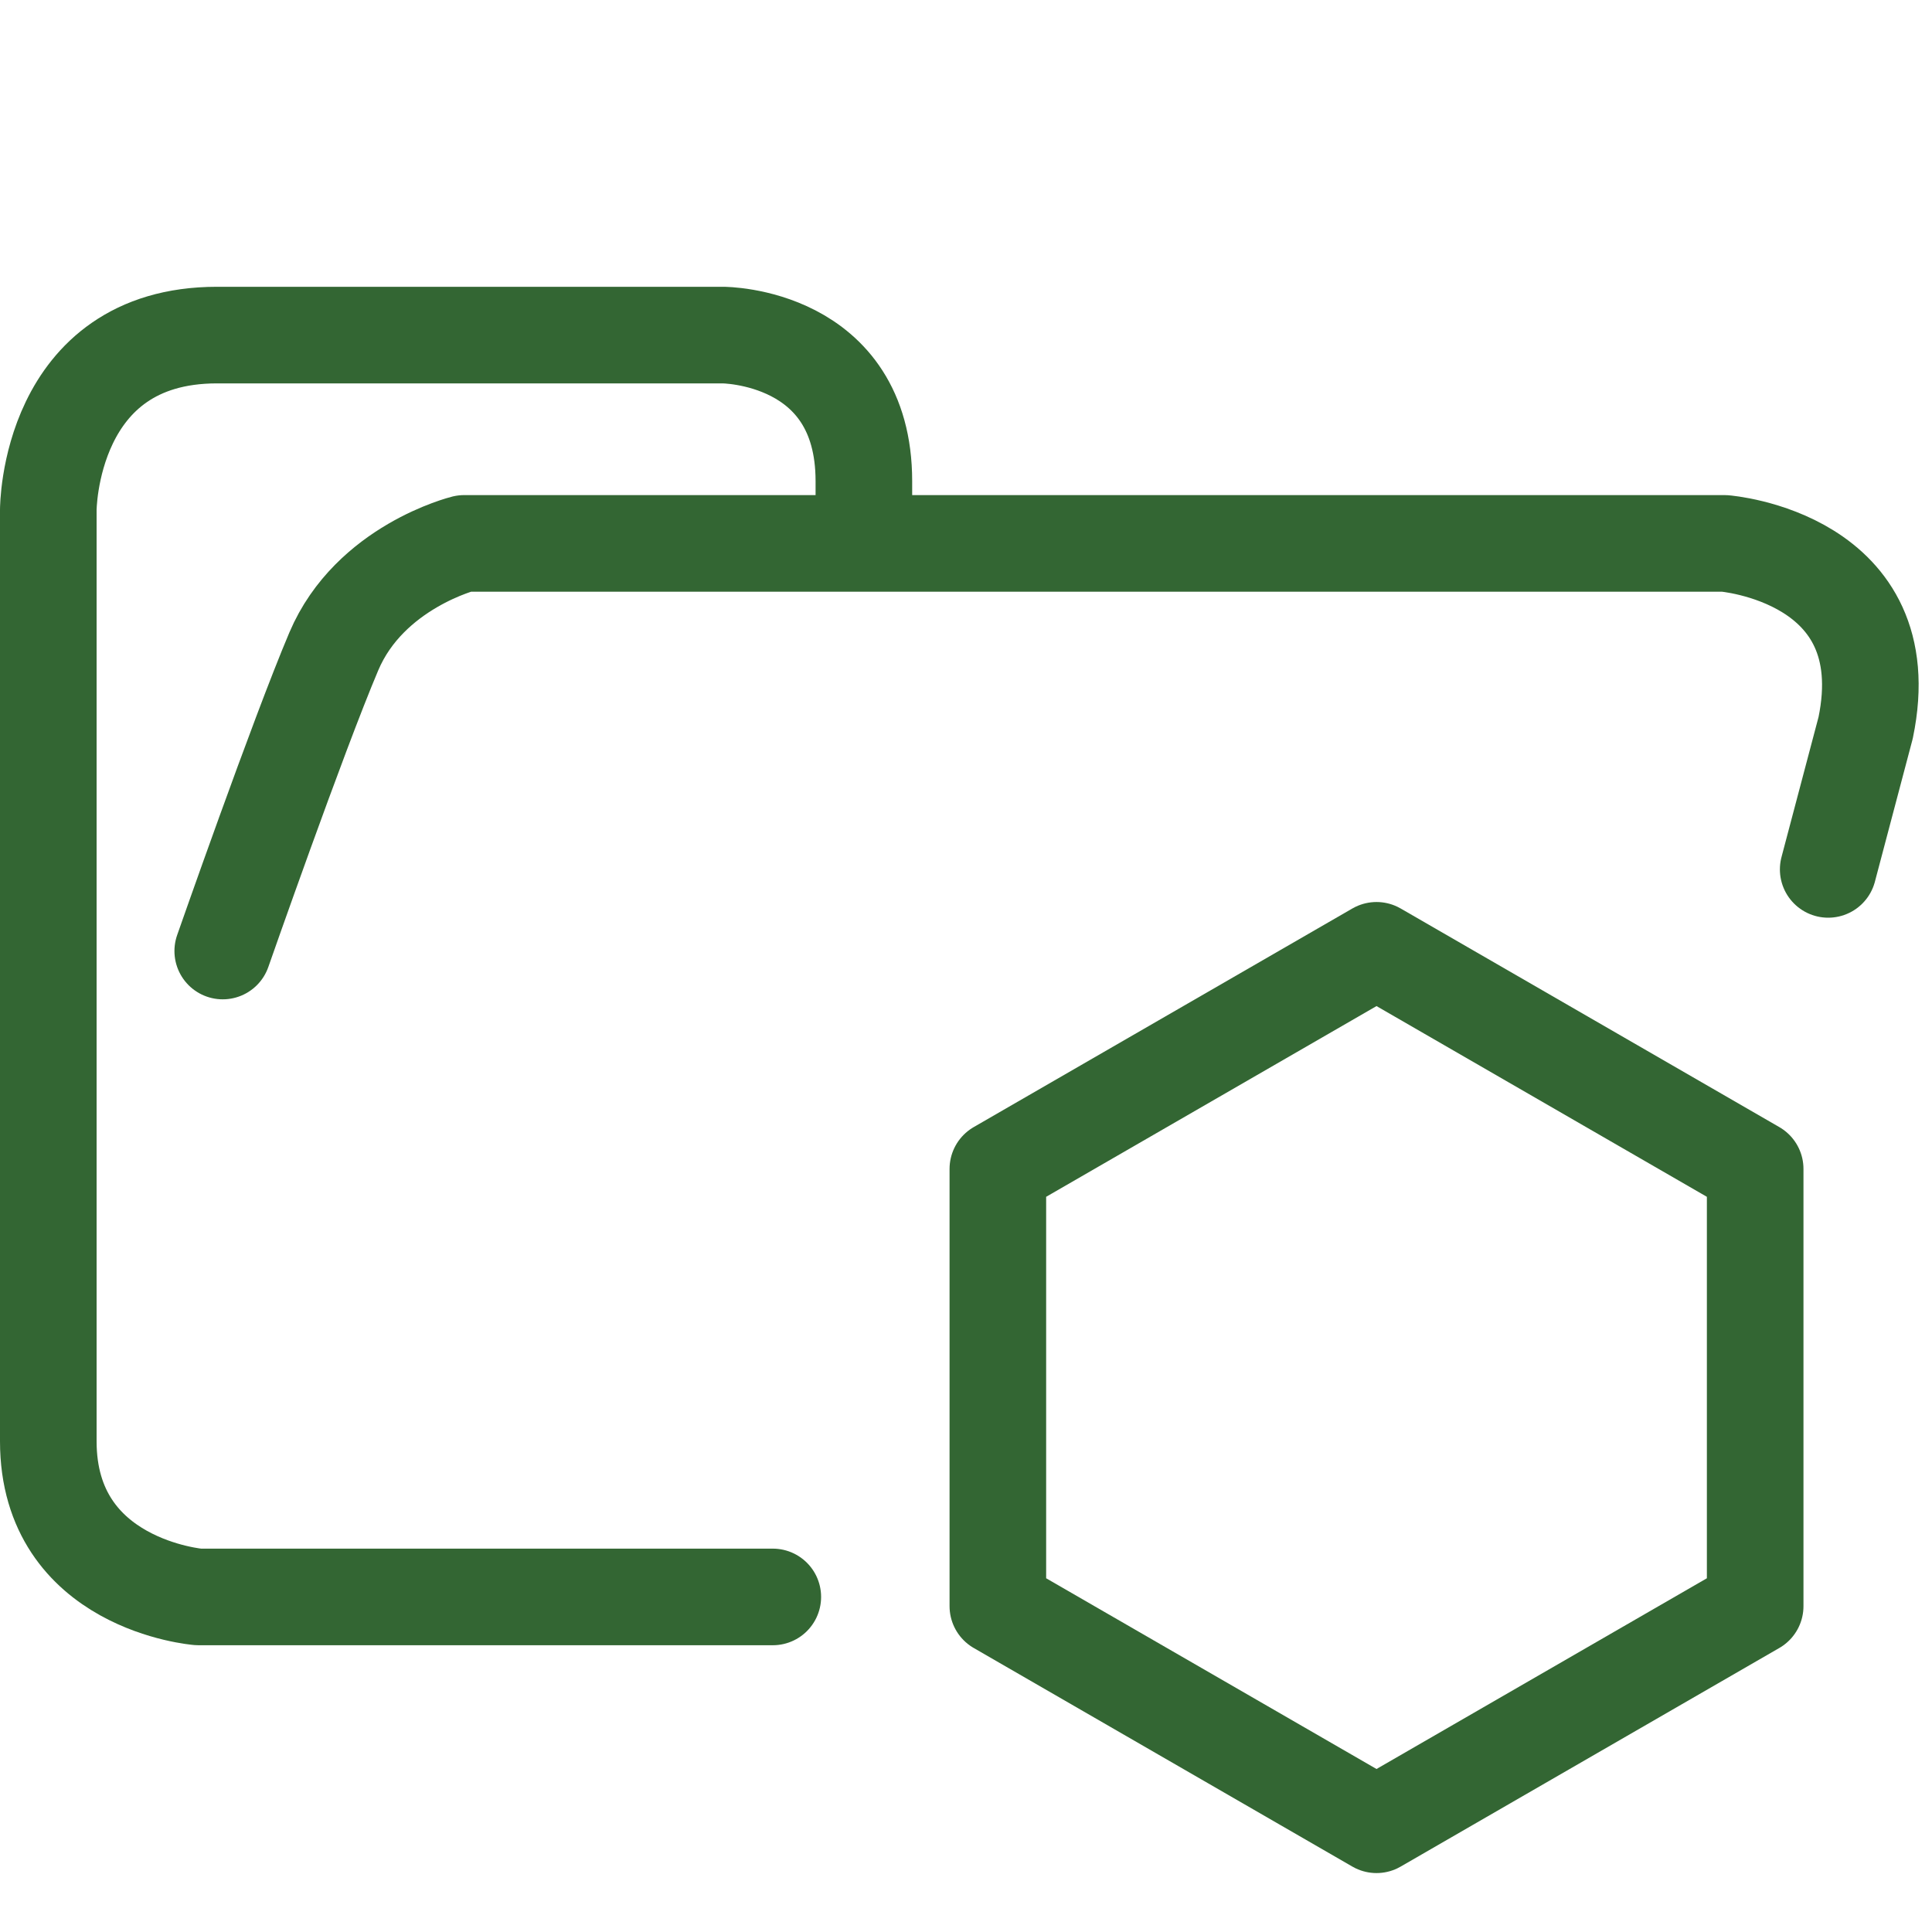
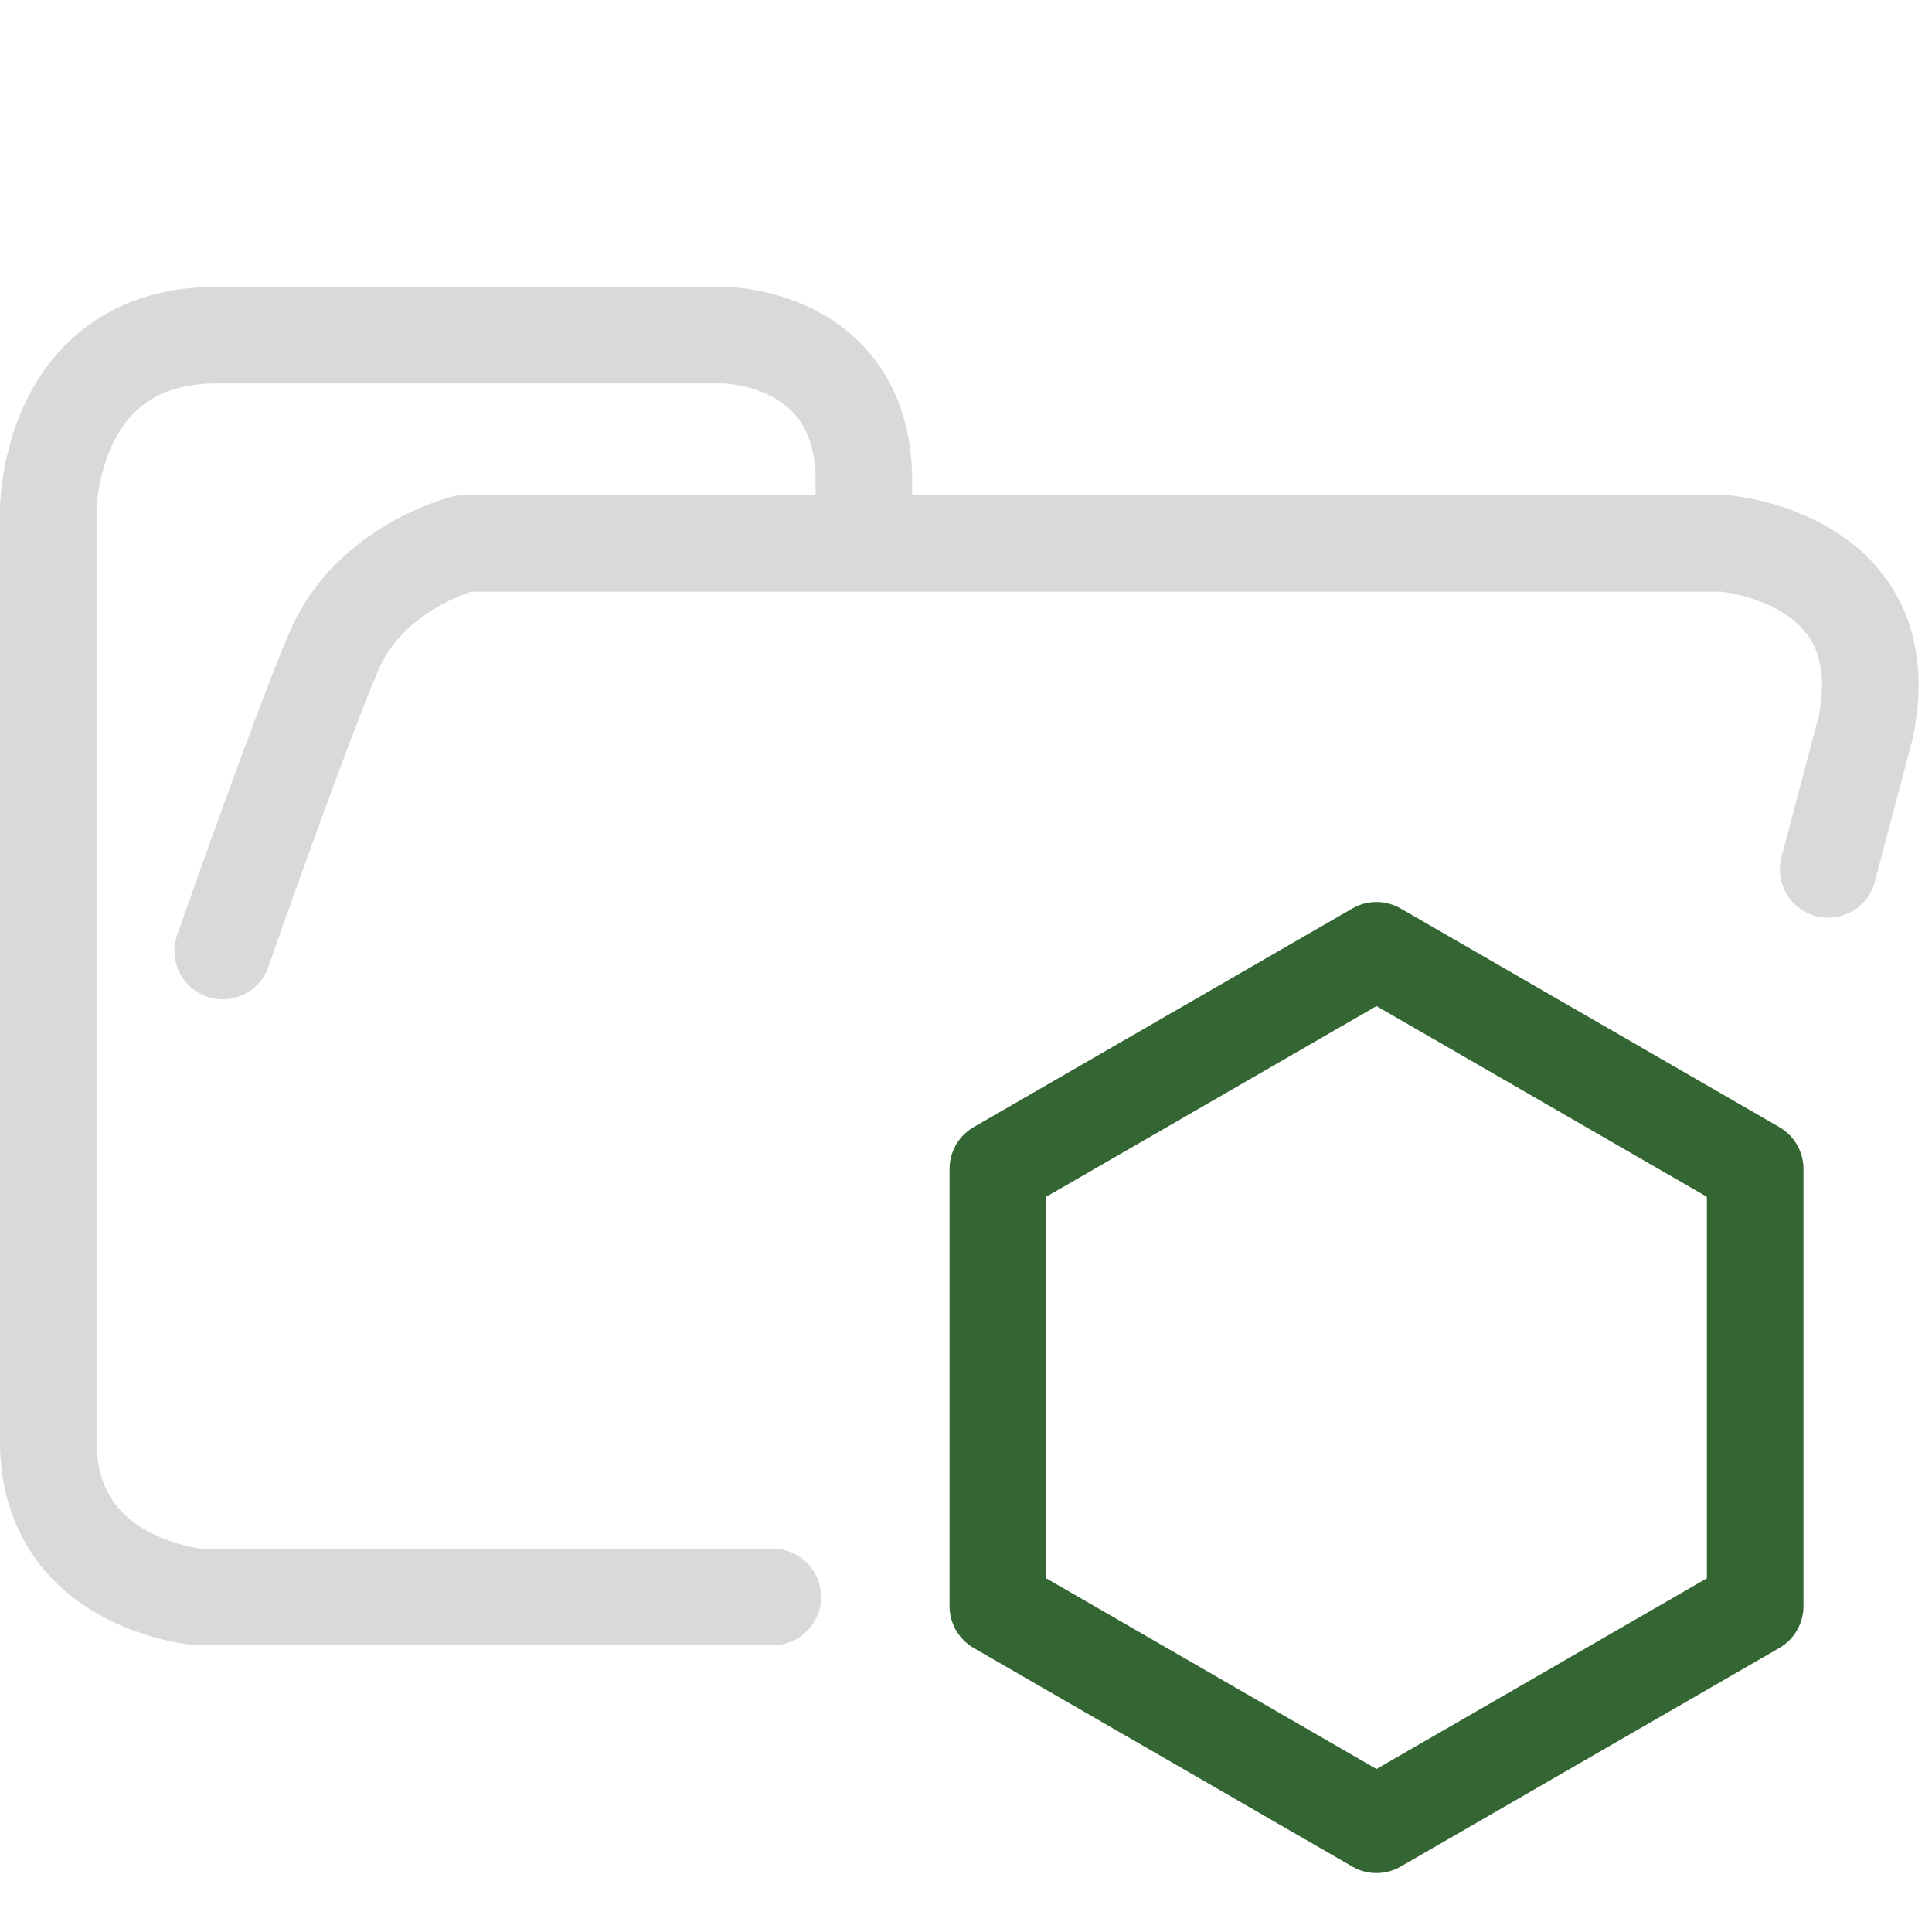
<svg xmlns="http://www.w3.org/2000/svg" width="100.0px" height="100.0px" viewBox="0 0 100.0 100.0" version="1.1" id="SVGRoot">
  <defs id="defs132">
    <linearGradient id="linearGradient2281">
      <stop style="stop-color:#000000;stop-opacity:1;" offset="0" id="stop2279" />
    </linearGradient>
  </defs>
  <g id="layer1">
    <path style="display:none;fill:none;stroke:#d9d9d9;stroke-width:5;stroke-linecap:round;stroke-linejoin:round;stroke-dasharray:none;stroke-opacity:1;paint-order:fill markers stroke" d="M 77.454,80 H 25.25 c -6.246,0 -10,-3.98 -10,-10 V 45.078 42.869 c 0,-4.714 5.286,-10 10,-10 l 23.987,2.4e-5 v -2.755 c 0,-4.714 5.286,-10 10,-10 H 77.454 c 4.714,0 10,5.286 10,10 V 70 c 0,6.246 -3.98,10 -10,10 z" id="path2277" />
    <path style="display:none;fill:none;stroke:#d9d9d9;stroke-width:5;stroke-linecap:round;stroke-linejoin:round;stroke-opacity:1;paint-order:fill markers stroke" d="M 49.237,32.869 H 87.454" id="path5270" />
    <path d="m 31.156,31.619 c -1.046,0 -1.893,0.848 -1.893,1.893 0,1.046 0.848,1.893 1.893,1.893 z m 55.266,9.467 v 32.189 h 3.787 V 41.087 Z M 80.742,78.957 H 19.677 v 3.787 H 80.742 Z M 13.996,73.276 V 33.513 h -3.787 v 39.763 z m 0,-39.763 v -1.657 h -3.787 v 1.657 z m 36.213,1.893 H 80.742 V 31.619 H 50.209 Z M 13.996,31.856 c 0,-3.137 2.543,-5.68 5.68,-5.68 v -3.787 c -5.229,0 -9.467,4.239 -9.467,9.467 z m 5.68,47.101 c -3.137,0 -5.68,-2.543 -5.68,-5.68 h -3.787 c 0,5.229 4.239,9.467 9.467,9.467 z M 86.422,73.276 c 0,3.137 -2.543,5.68 -5.68,5.68 v 3.787 c 5.229,0 9.467,-4.239 9.467,-9.467 z M 42.635,26.175 c 3.137,0 5.68,2.543 5.68,5.68 h 3.787 c 0,-5.229 -4.239,-9.467 -9.467,-9.467 z m 47.574,14.911 c 0,-5.229 -4.239,-9.467 -9.467,-9.467 v 3.787 c 3.137,0 5.68,2.543 5.68,5.68 z M 19.677,26.175 H 31.156 V 22.388 H 19.677 Z m 11.479,0 h 11.479 v -3.787 h -11.479 z m 19.053,5.444 H 31.156 v 3.787 h 19.053 z m -1.893,0.237 v 1.657 h 3.787 v -1.657 z" fill="#d9d9d9" id="path5187" style="display:none;stroke-width:0.473" />
    <path d="m 24.227,40.81 1.803,0.643 c 0.006,-0.018 0.012,-0.036 0.018,-0.054 z m 65.45,32.546 1.825,0.577 c 0.014,-0.046 0.027,-0.092 0.038,-0.138 z M 49.235,31.477 c 0,1.057 0.857,1.914 1.914,1.914 1.057,0 1.914,-0.857 1.914,-1.914 z M 18.476,51.239 c -0.355,0.996 0.164,2.091 1.16,2.446 0.996,0.355 2.091,-0.165 2.446,-1.16 z m 78.821,-10.267 1.864,0.439 z m 0.036,-0.329 1.914,-0.041 z m -1.9,-0.109 -7.62,32.383 3.727,0.877 7.619,-32.383 z M 82.02,79.099 H 20.279 v 3.829 H 82.02 Z M 51.149,35.067 h 38.528 v -3.829 h -38.528 z m -25.1,6.333 c 0.629,-1.943 1.389,-3.57 2.36,-4.688 0.913,-1.052 1.996,-1.644 3.476,-1.644 v -3.829 c -2.749,0 -4.838,1.202 -6.367,2.962 -1.471,1.694 -2.425,3.896 -3.113,6.021 z M 20.279,79.099 c -3.172,0 -5.743,-2.572 -5.743,-5.743 h -3.829 c 0,5.287 4.286,9.572 9.572,9.572 z m 67.573,-6.32 c -0.694,2.197 -1.452,3.795 -2.382,4.833 -0.85,0.949 -1.891,1.487 -3.451,1.487 v 3.829 c 2.669,0 4.74,-1.017 6.302,-2.761 1.482,-1.655 2.439,-3.885 3.181,-6.235 z M 43.491,25.734 c 3.172,0 5.743,2.571 5.743,5.743 h 3.829 c 0,-5.287 -4.286,-9.572 -9.572,-9.572 z m 55.756,14.868 c -0.111,-5.191 -4.353,-9.364 -9.57,-9.364 v 3.829 c 3.13,0 5.675,2.504 5.742,5.617 z M 31.885,25.734 H 43.491 V 21.905 H 31.885 Z m 19.264,5.504 H 31.885 v 3.829 h 19.264 z m -36.614,0.239 c 0,-3.172 2.571,-5.743 5.743,-5.743 v -3.829 c -5.287,0 -9.572,4.286 -9.572,9.572 z M 20.279,25.734 H 31.885 V 21.905 H 20.279 Z m -9.572,5.743 v 41.878 h 3.829 V 31.477 Z M 22.082,52.525 26.031,41.453 22.424,40.167 18.476,51.239 Z m 77.078,-11.115 c 0.057,-0.245 0.093,-0.518 0.087,-0.809 l -3.828,0.082 c -9.85e-4,-0.07 0.007,-0.121 0.014,-0.15 z" fill="#d9d9d9" id="path5774" style="display:none;stroke-width:0.479" />
-     <path style="fill:none;stroke:#336633;stroke-width:5;stroke-linecap:round;stroke-linejoin:round;stroke-dasharray:none;stroke-opacity:1;paint-order:fill markers stroke" d="m 44.714,27.878 v -2.974 c 0,-7.56 -7.295,-7.56 -7.295,-7.56 H 11.23 c -8.73,0 -8.73,9.047 -8.73,9.047 v 48.21 c 0,7.436 7.773,8.056 7.773,8.056 H 40 M 94.627,45 96.566,37.669 C 98.399,28.841 89.256,28.126 89.256,28.126 H 24.025 c 0,0 -4.886,1.206 -6.746,5.588 -1.86,4.382 -5.75,15.511 -5.75,15.511" id="path5390" />
+     <path style="fill:none;stroke:#d9d9d9;stroke-width:5;stroke-linecap:round;stroke-linejoin:round;stroke-dasharray:none;stroke-opacity:1;paint-order:fill markers stroke" d="m 44.714,27.878 v -2.974 c 0,-7.56 -7.295,-7.56 -7.295,-7.56 H 11.23 c -8.73,0 -8.73,9.047 -8.73,9.047 v 48.21 c 0,7.436 7.773,8.056 7.773,8.056 H 40 M 94.627,45 96.566,37.669 C 98.399,28.841 89.256,28.126 89.256,28.126 H 24.025 c 0,0 -4.886,1.206 -6.746,5.588 -1.86,4.382 -5.75,15.511 -5.75,15.511" id="path5390" />
    <path style="fill:none;stroke:#336633;stroke-width:5.06;stroke-linecap:round;stroke-linejoin:round;stroke-dasharray:none;stroke-opacity:1;paint-order:fill markers stroke" id="path56793" d="m -64.407,-3.699 -19.836,11.452 -19.836,-11.452 0,-22.904 19.836,-11.452 19.836,11.452 z" transform="matrix(0.9880717,0,0,0.9880717,154.4863,86.78896)" />
  </g>
</svg>
